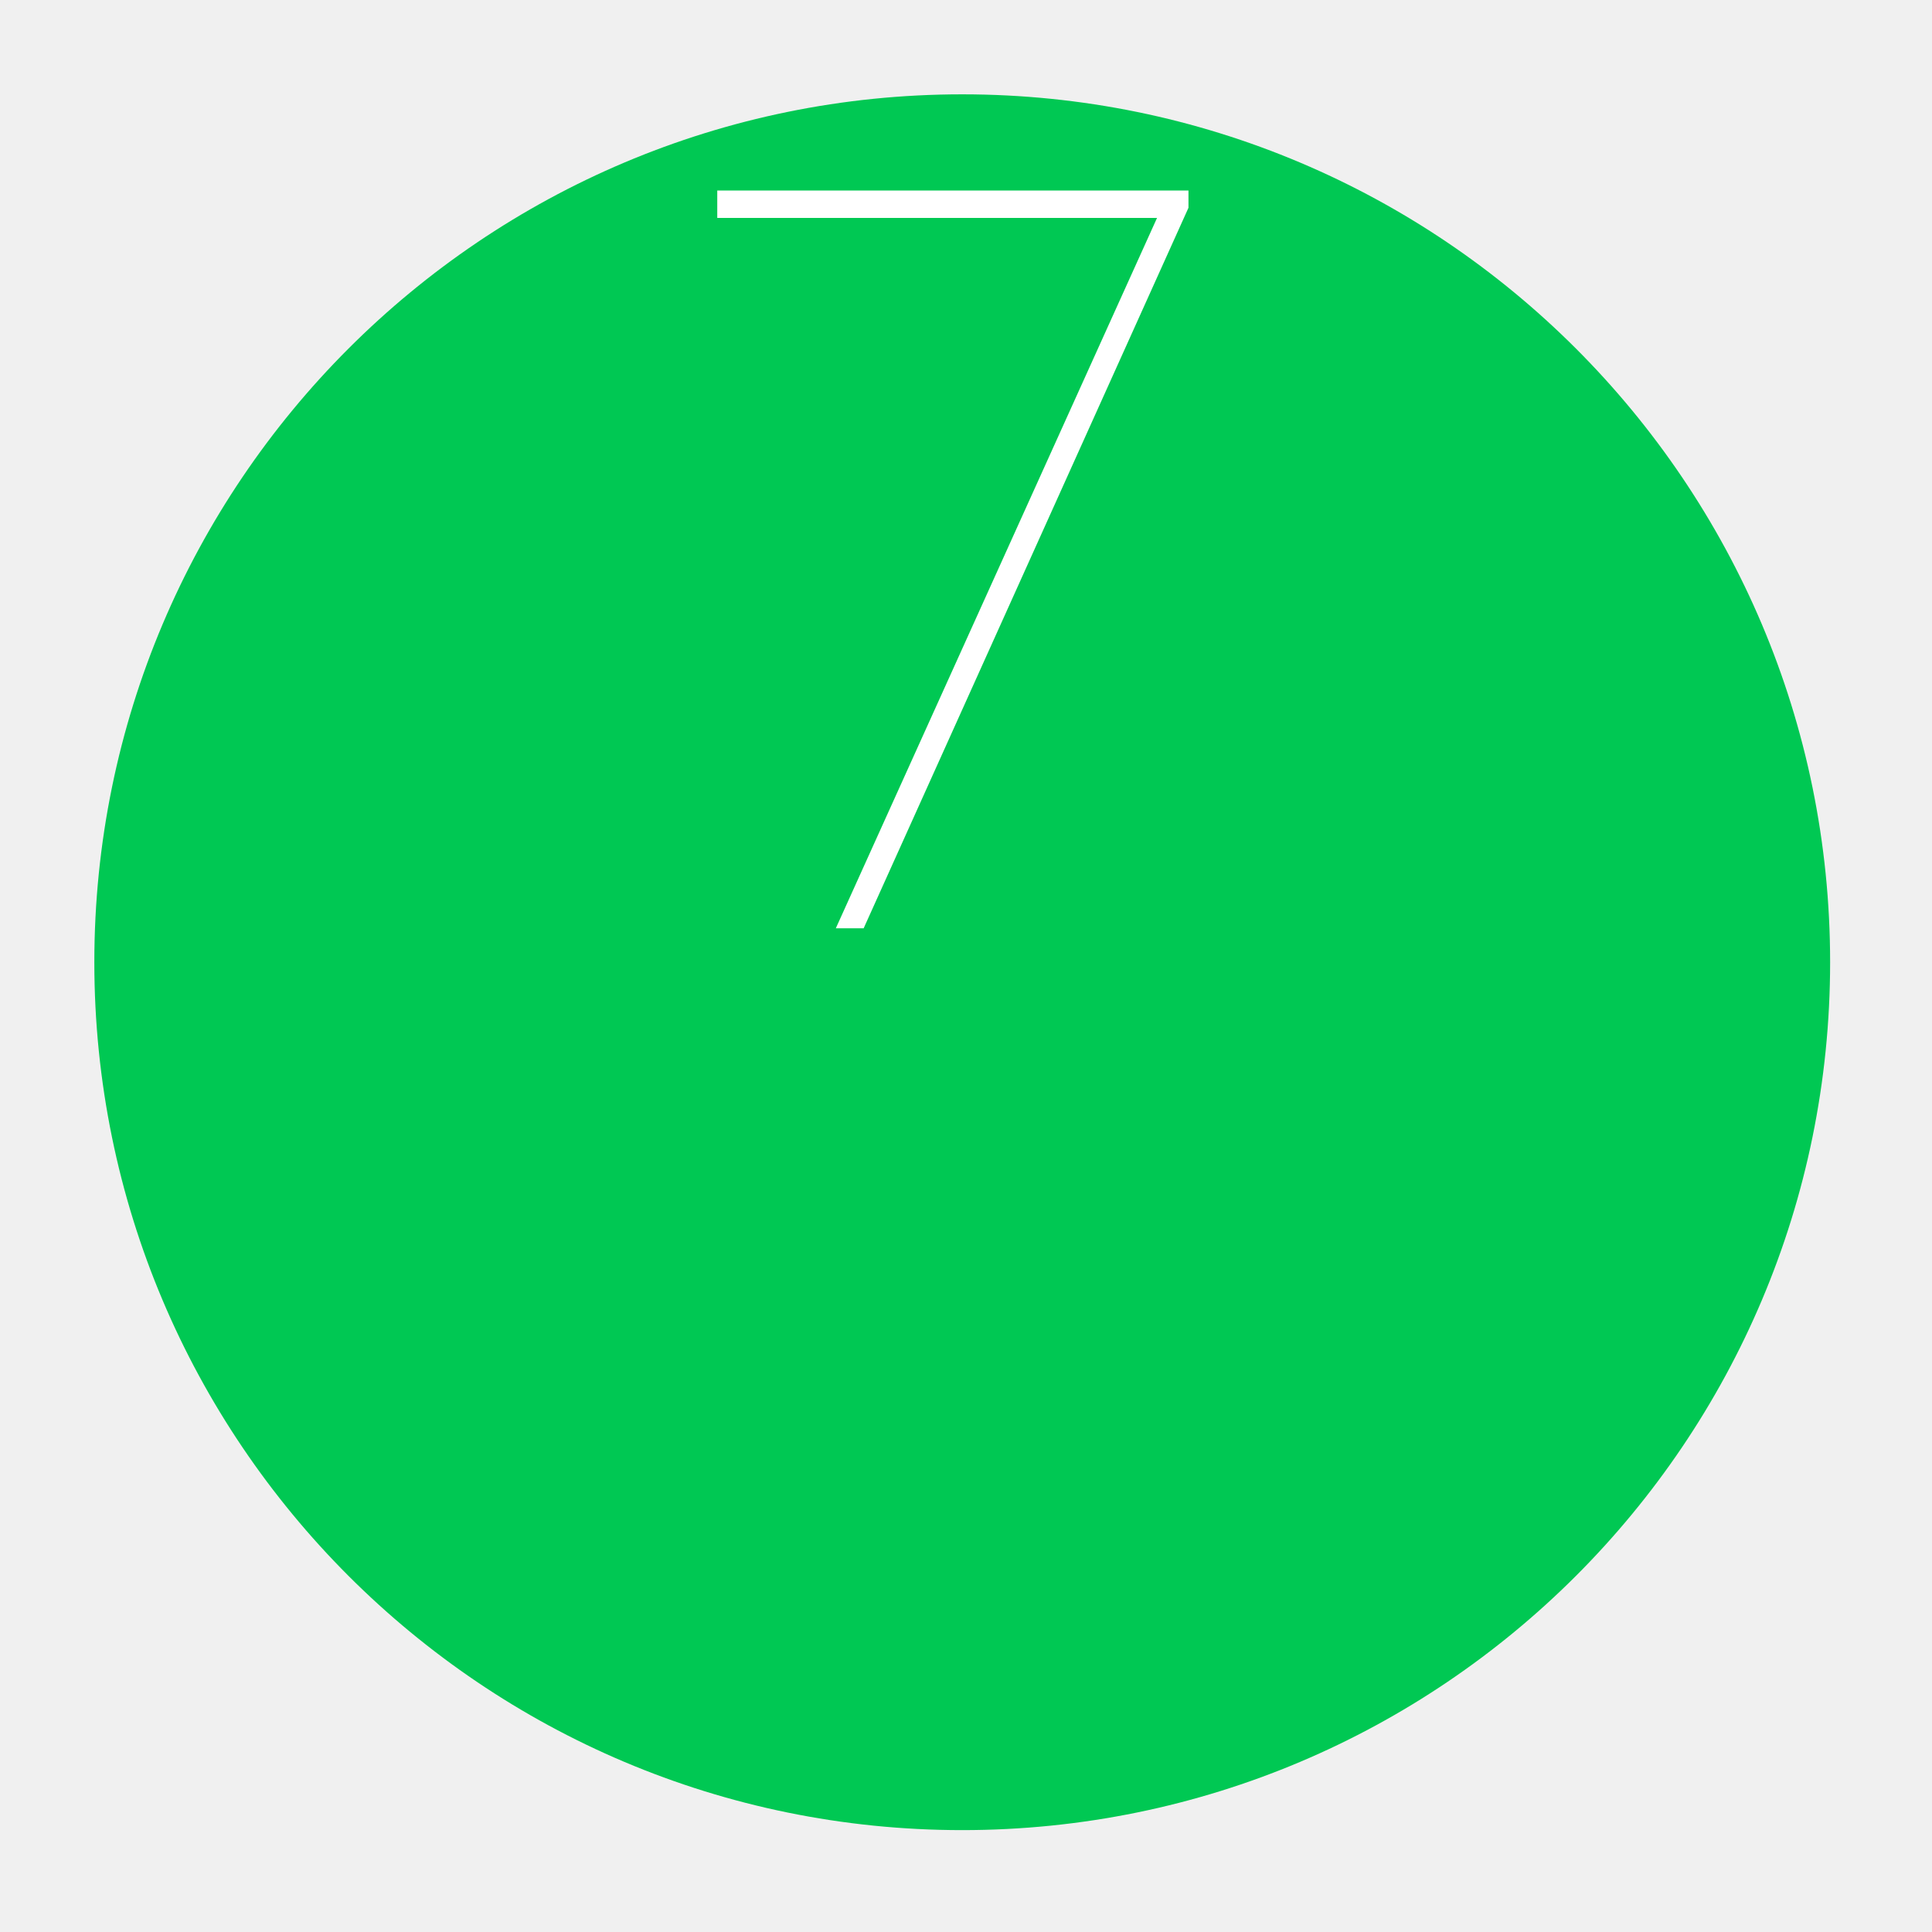
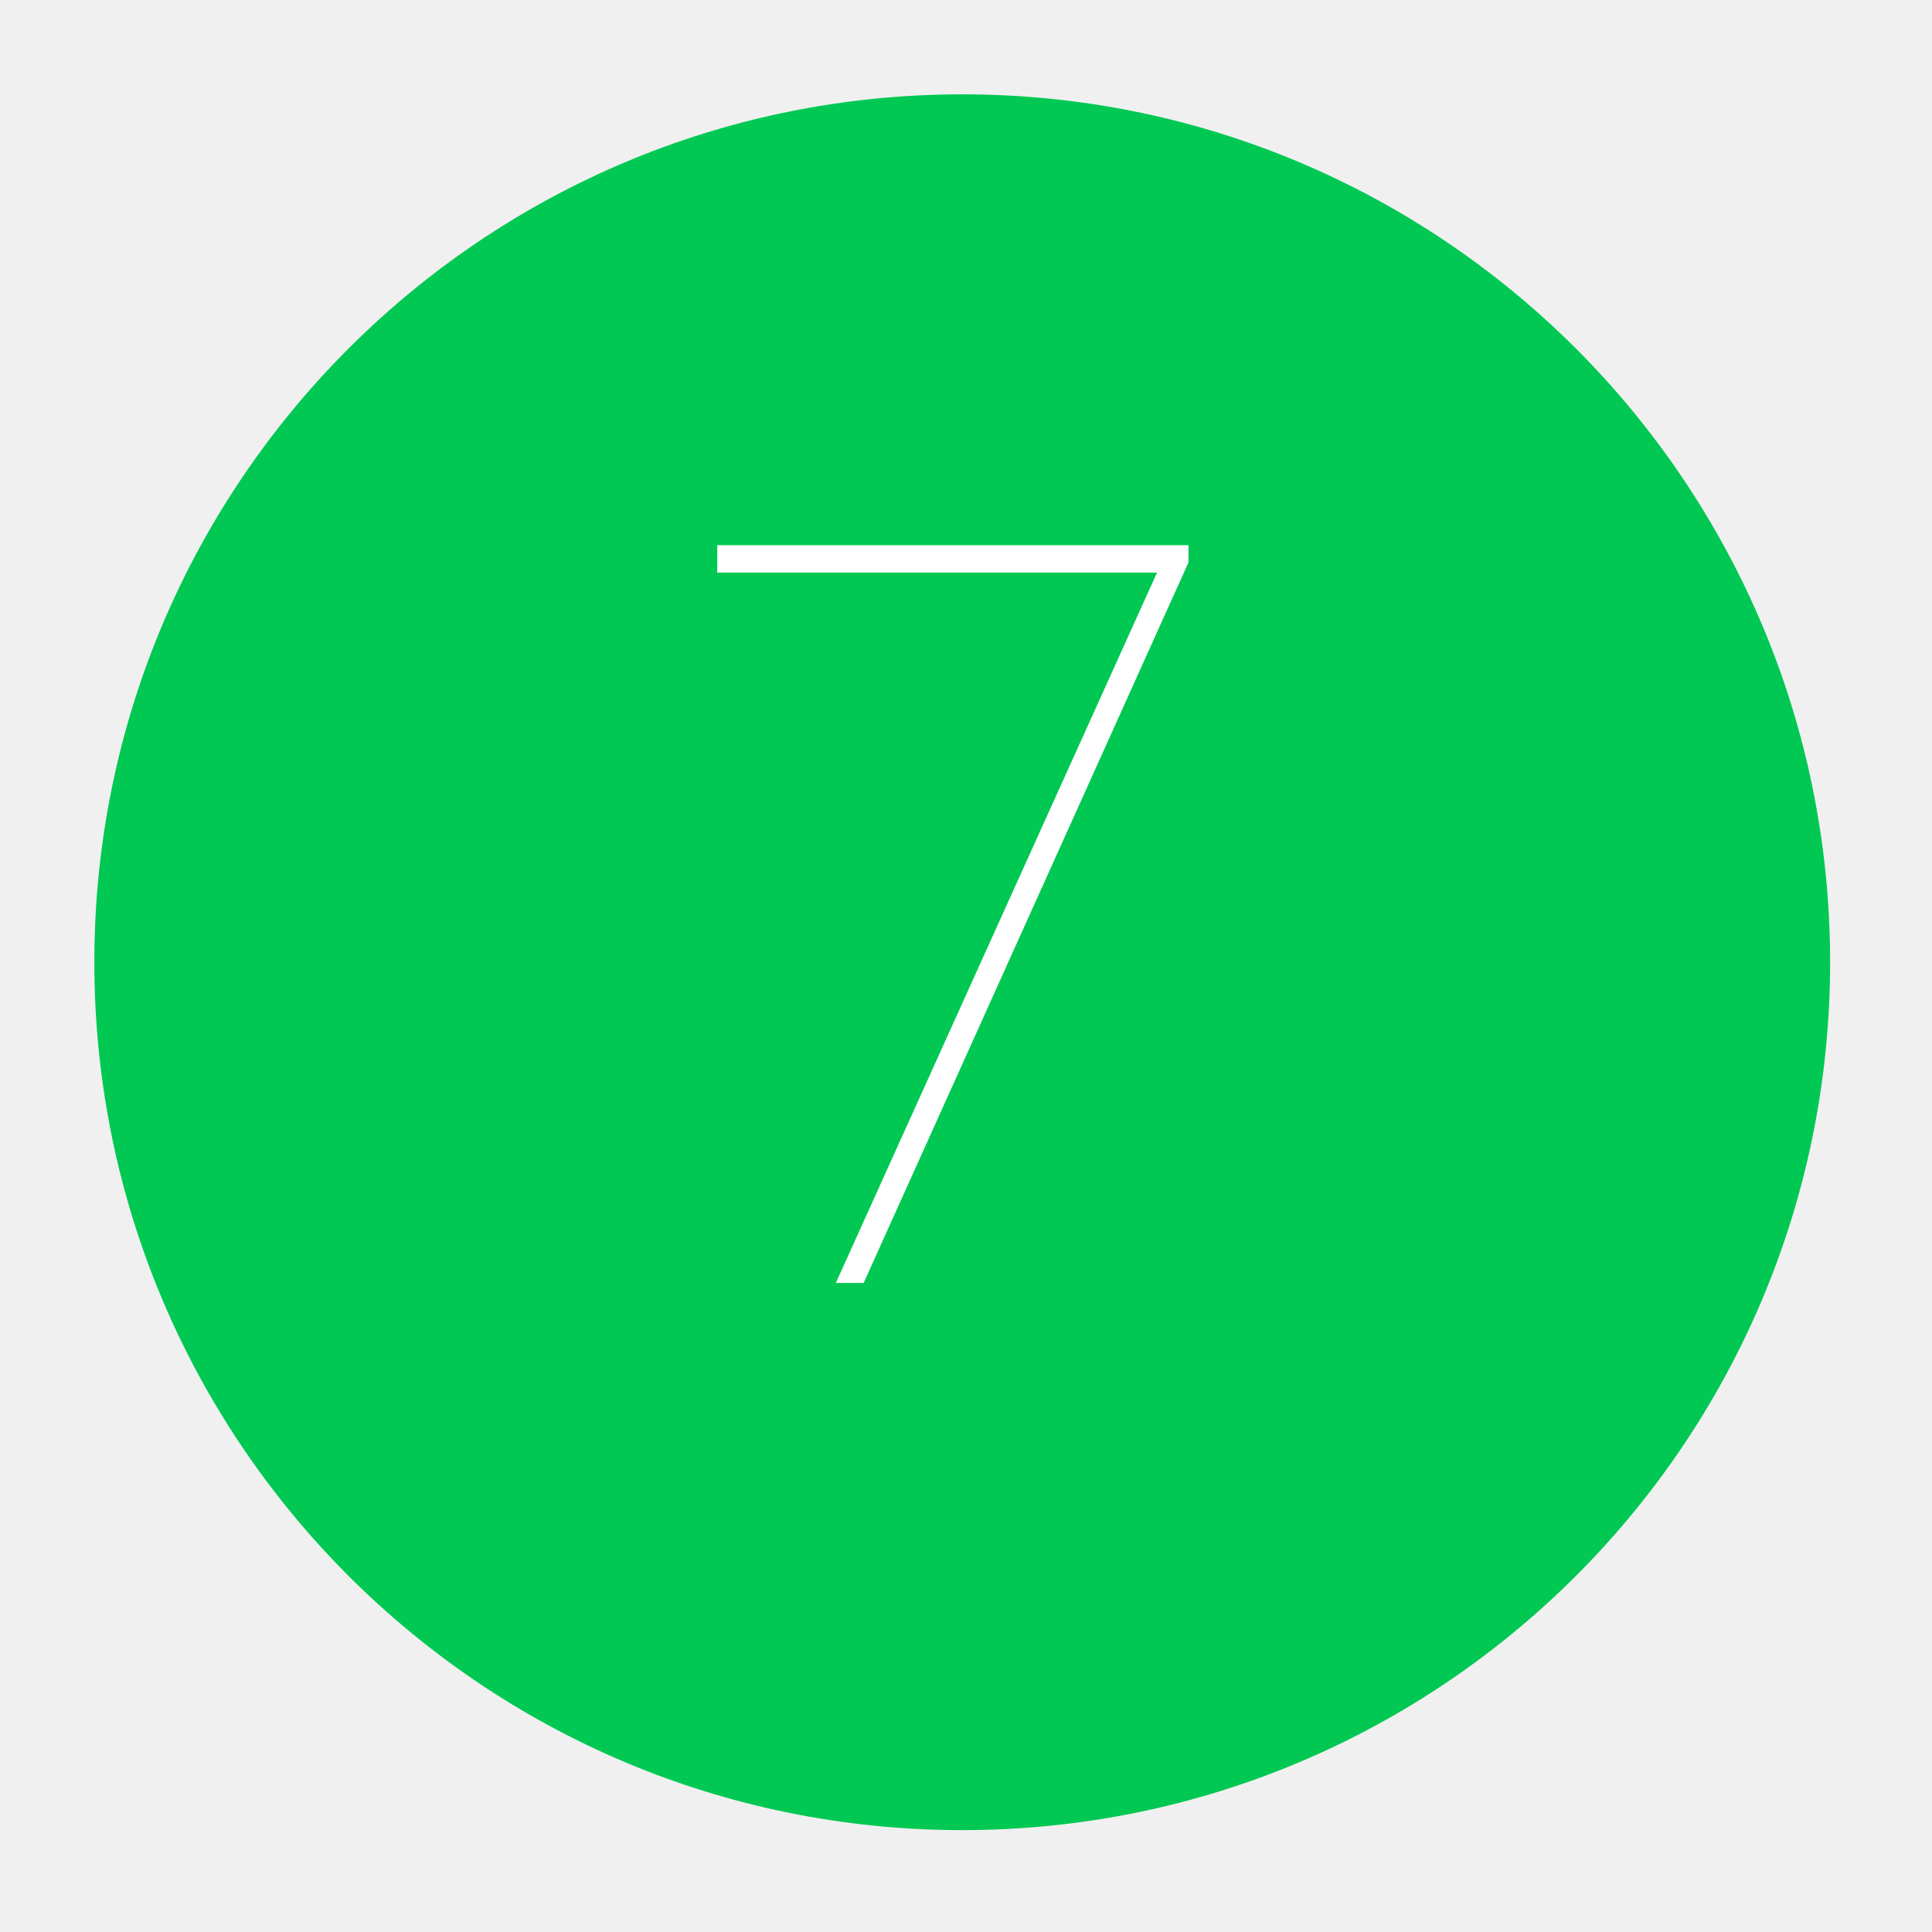
<svg xmlns="http://www.w3.org/2000/svg" width="532" height="532" viewBox="0 0 512 512">
  <circle cx="255" cy="255" r="230" fill="#00c853" />
-   <text x="255" y="246" alignment-baseline="central" text-anchor="middle" fill="#fff" font-size="275" font-weight="100" font-family="Roboto">7</text>
+   <text x="255" y="246" dominant-baseline="central" text-anchor="middle" fill="#fff" font-size="275" font-weight="100" font-family="Roboto">7</text>
</svg>
